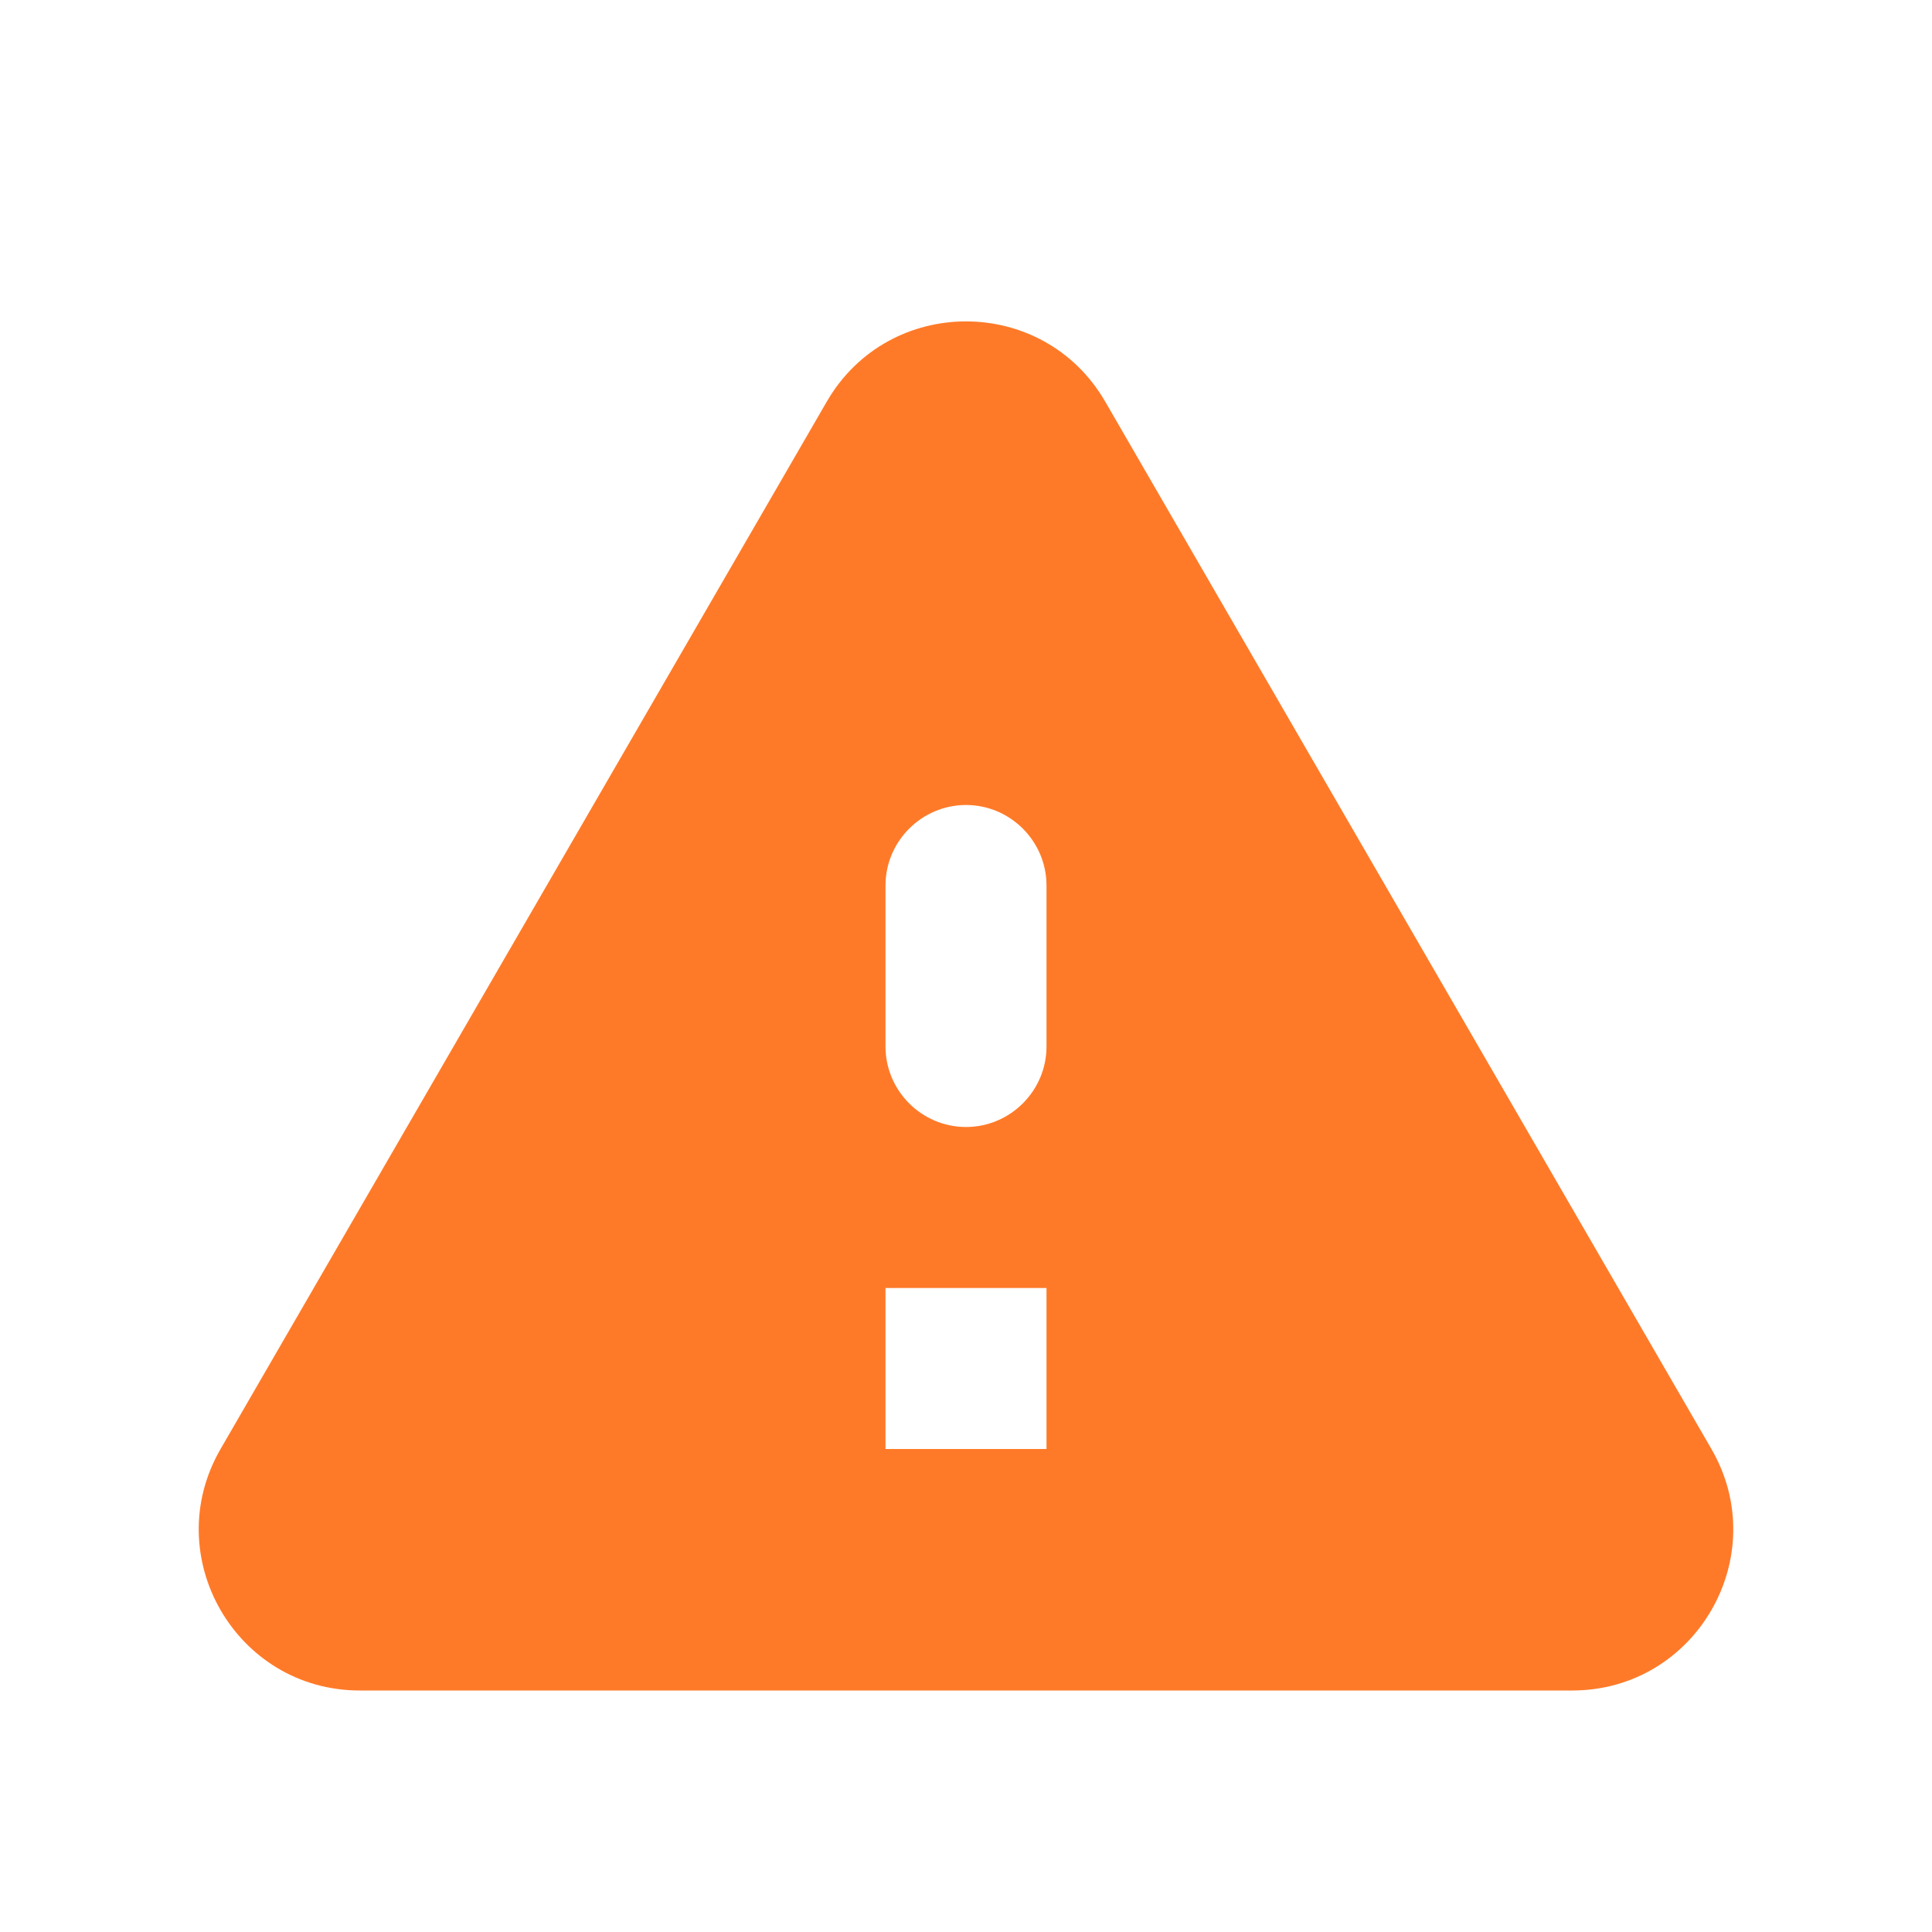
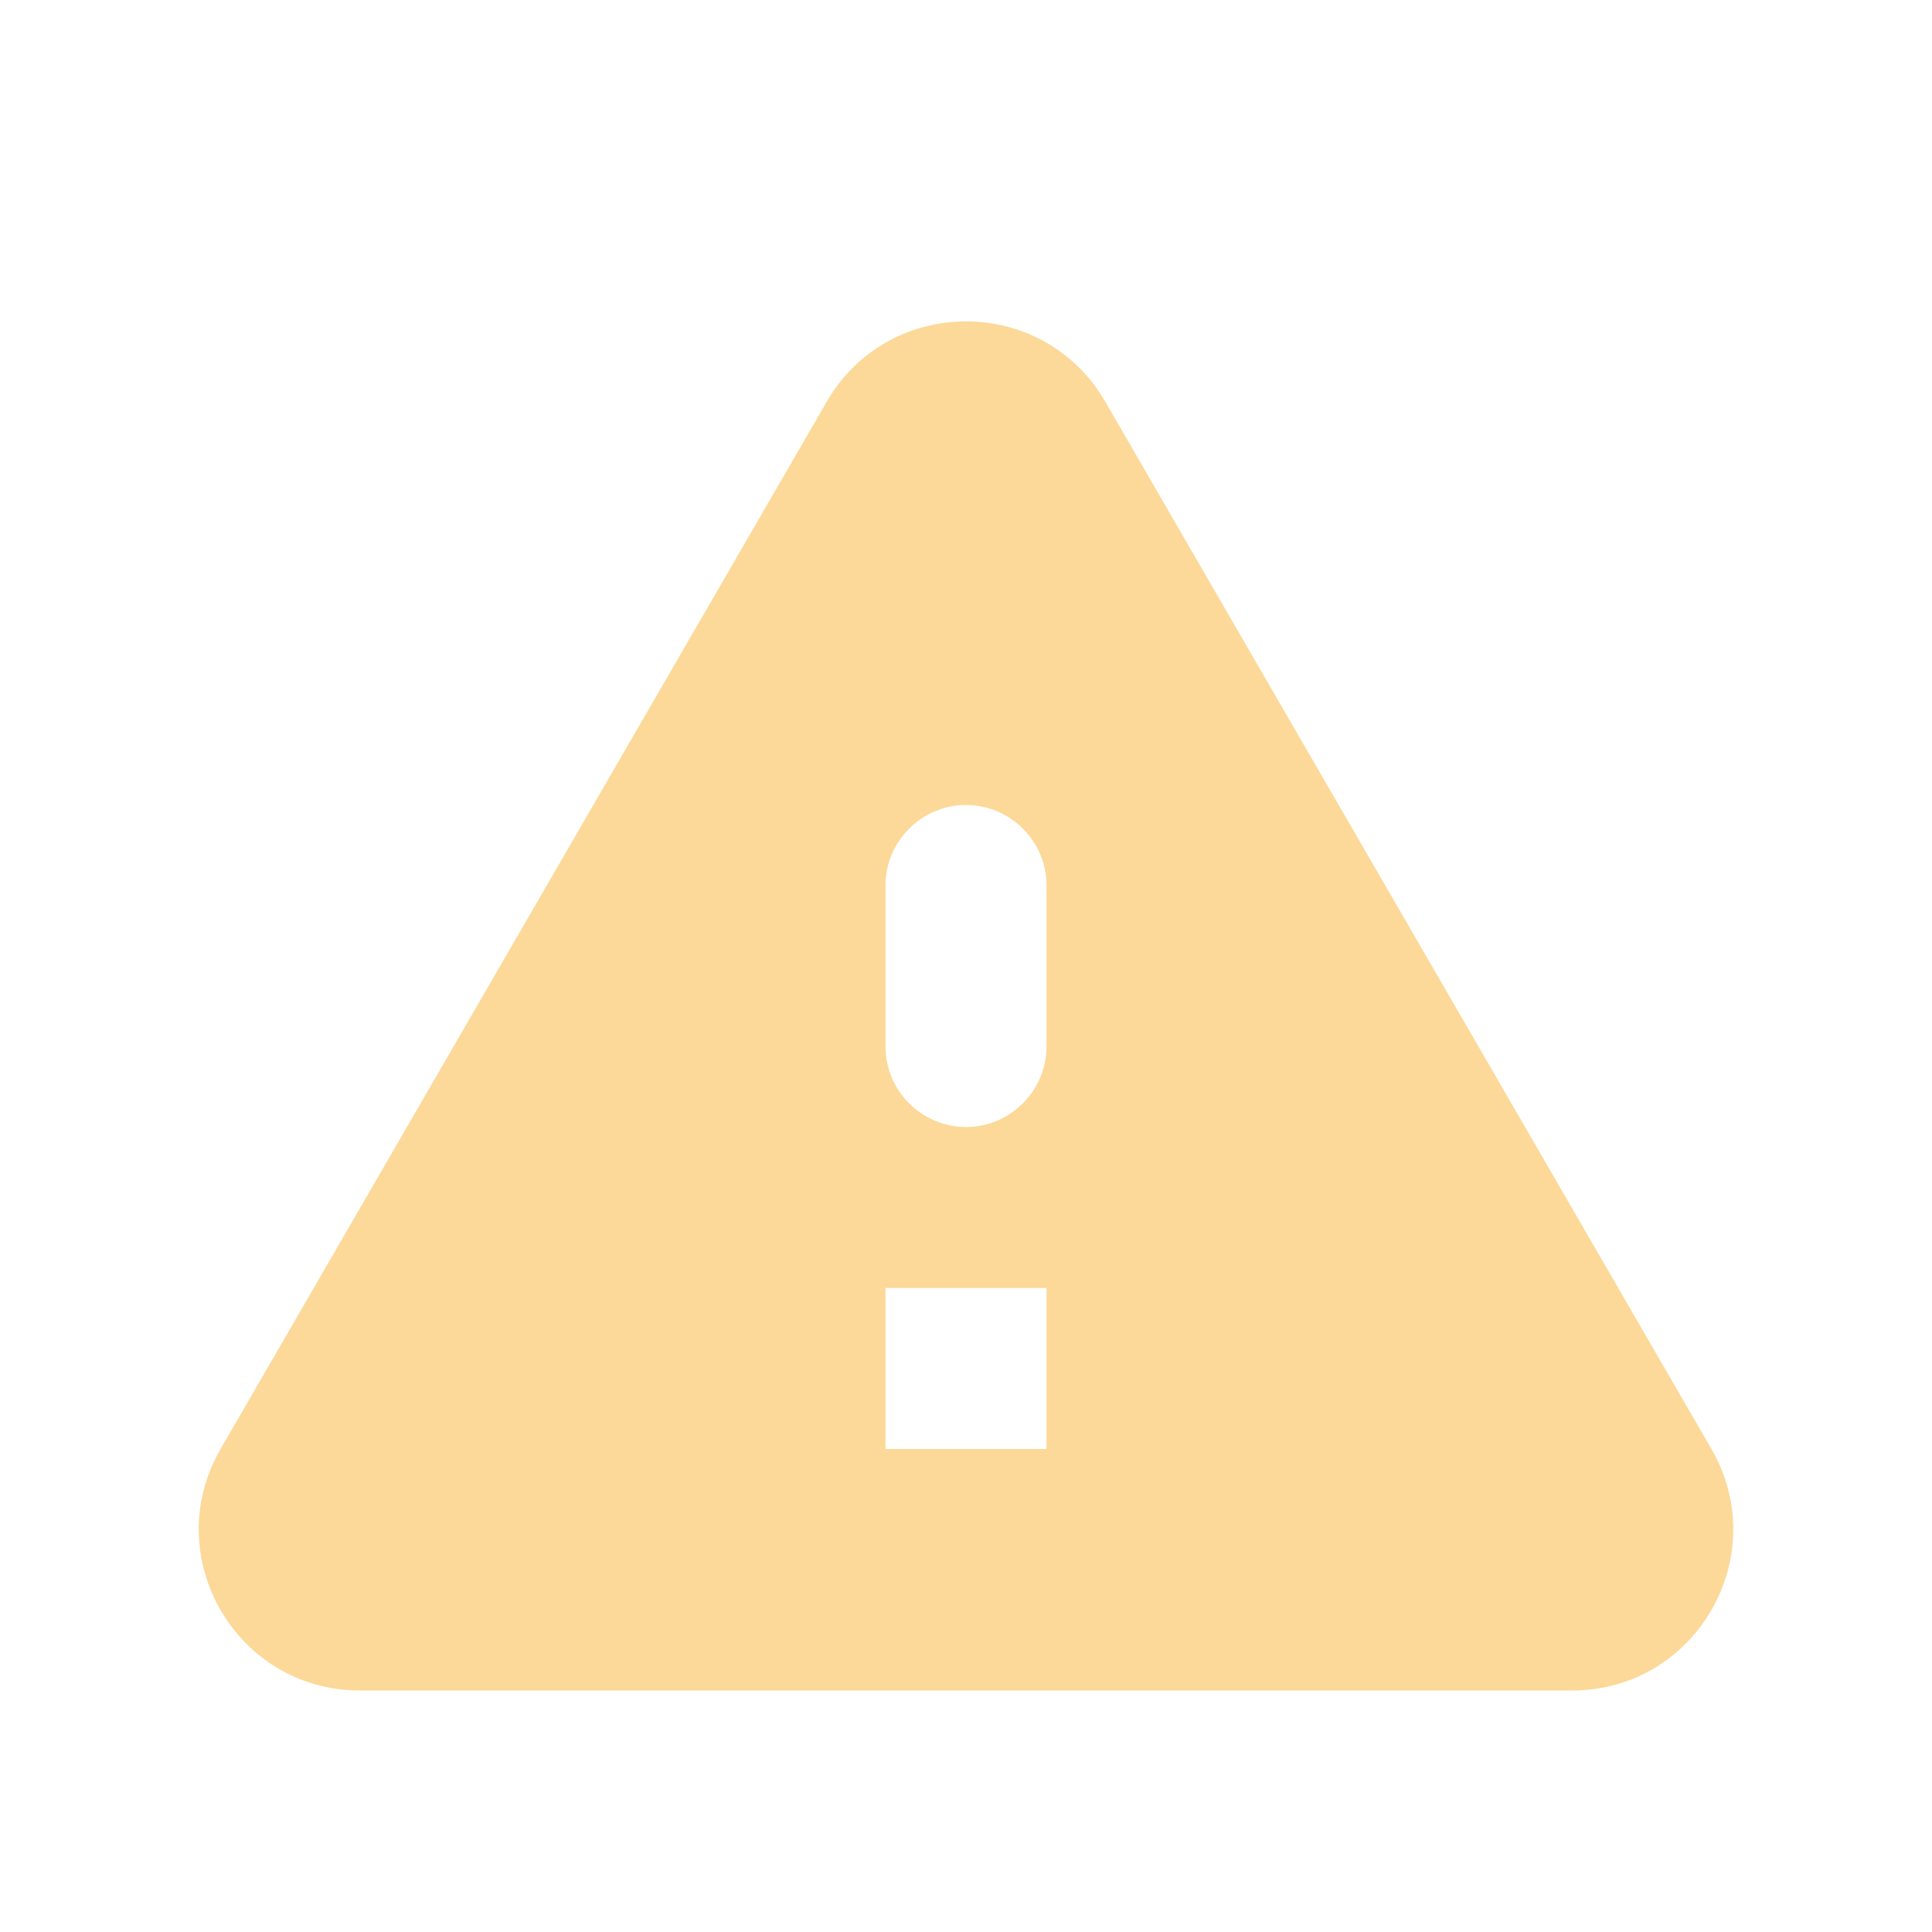
<svg xmlns="http://www.w3.org/2000/svg" width="24" height="24" viewBox="0 0 24 24">
-   <g fill="#ff7a28" class="nc-icon-wrapper">
+   <g fill="#fcd999" class="nc-icon-wrapper">
    <path d="M4.47 21h15.06c1.54 0 2.5-1.67 1.73-3L13.73 4.99c-.77-1.33-2.69-1.33-3.46 0L2.74 18c-.77 1.33.19 3 1.73 3zM12 14c-.55 0-1-.45-1-1v-2c0-.55.45-1 1-1s1 .45 1 1v2c0 .55-.45 1-1 1zm1 4h-2v-2h2v2z" />
  </g>
</svg>
